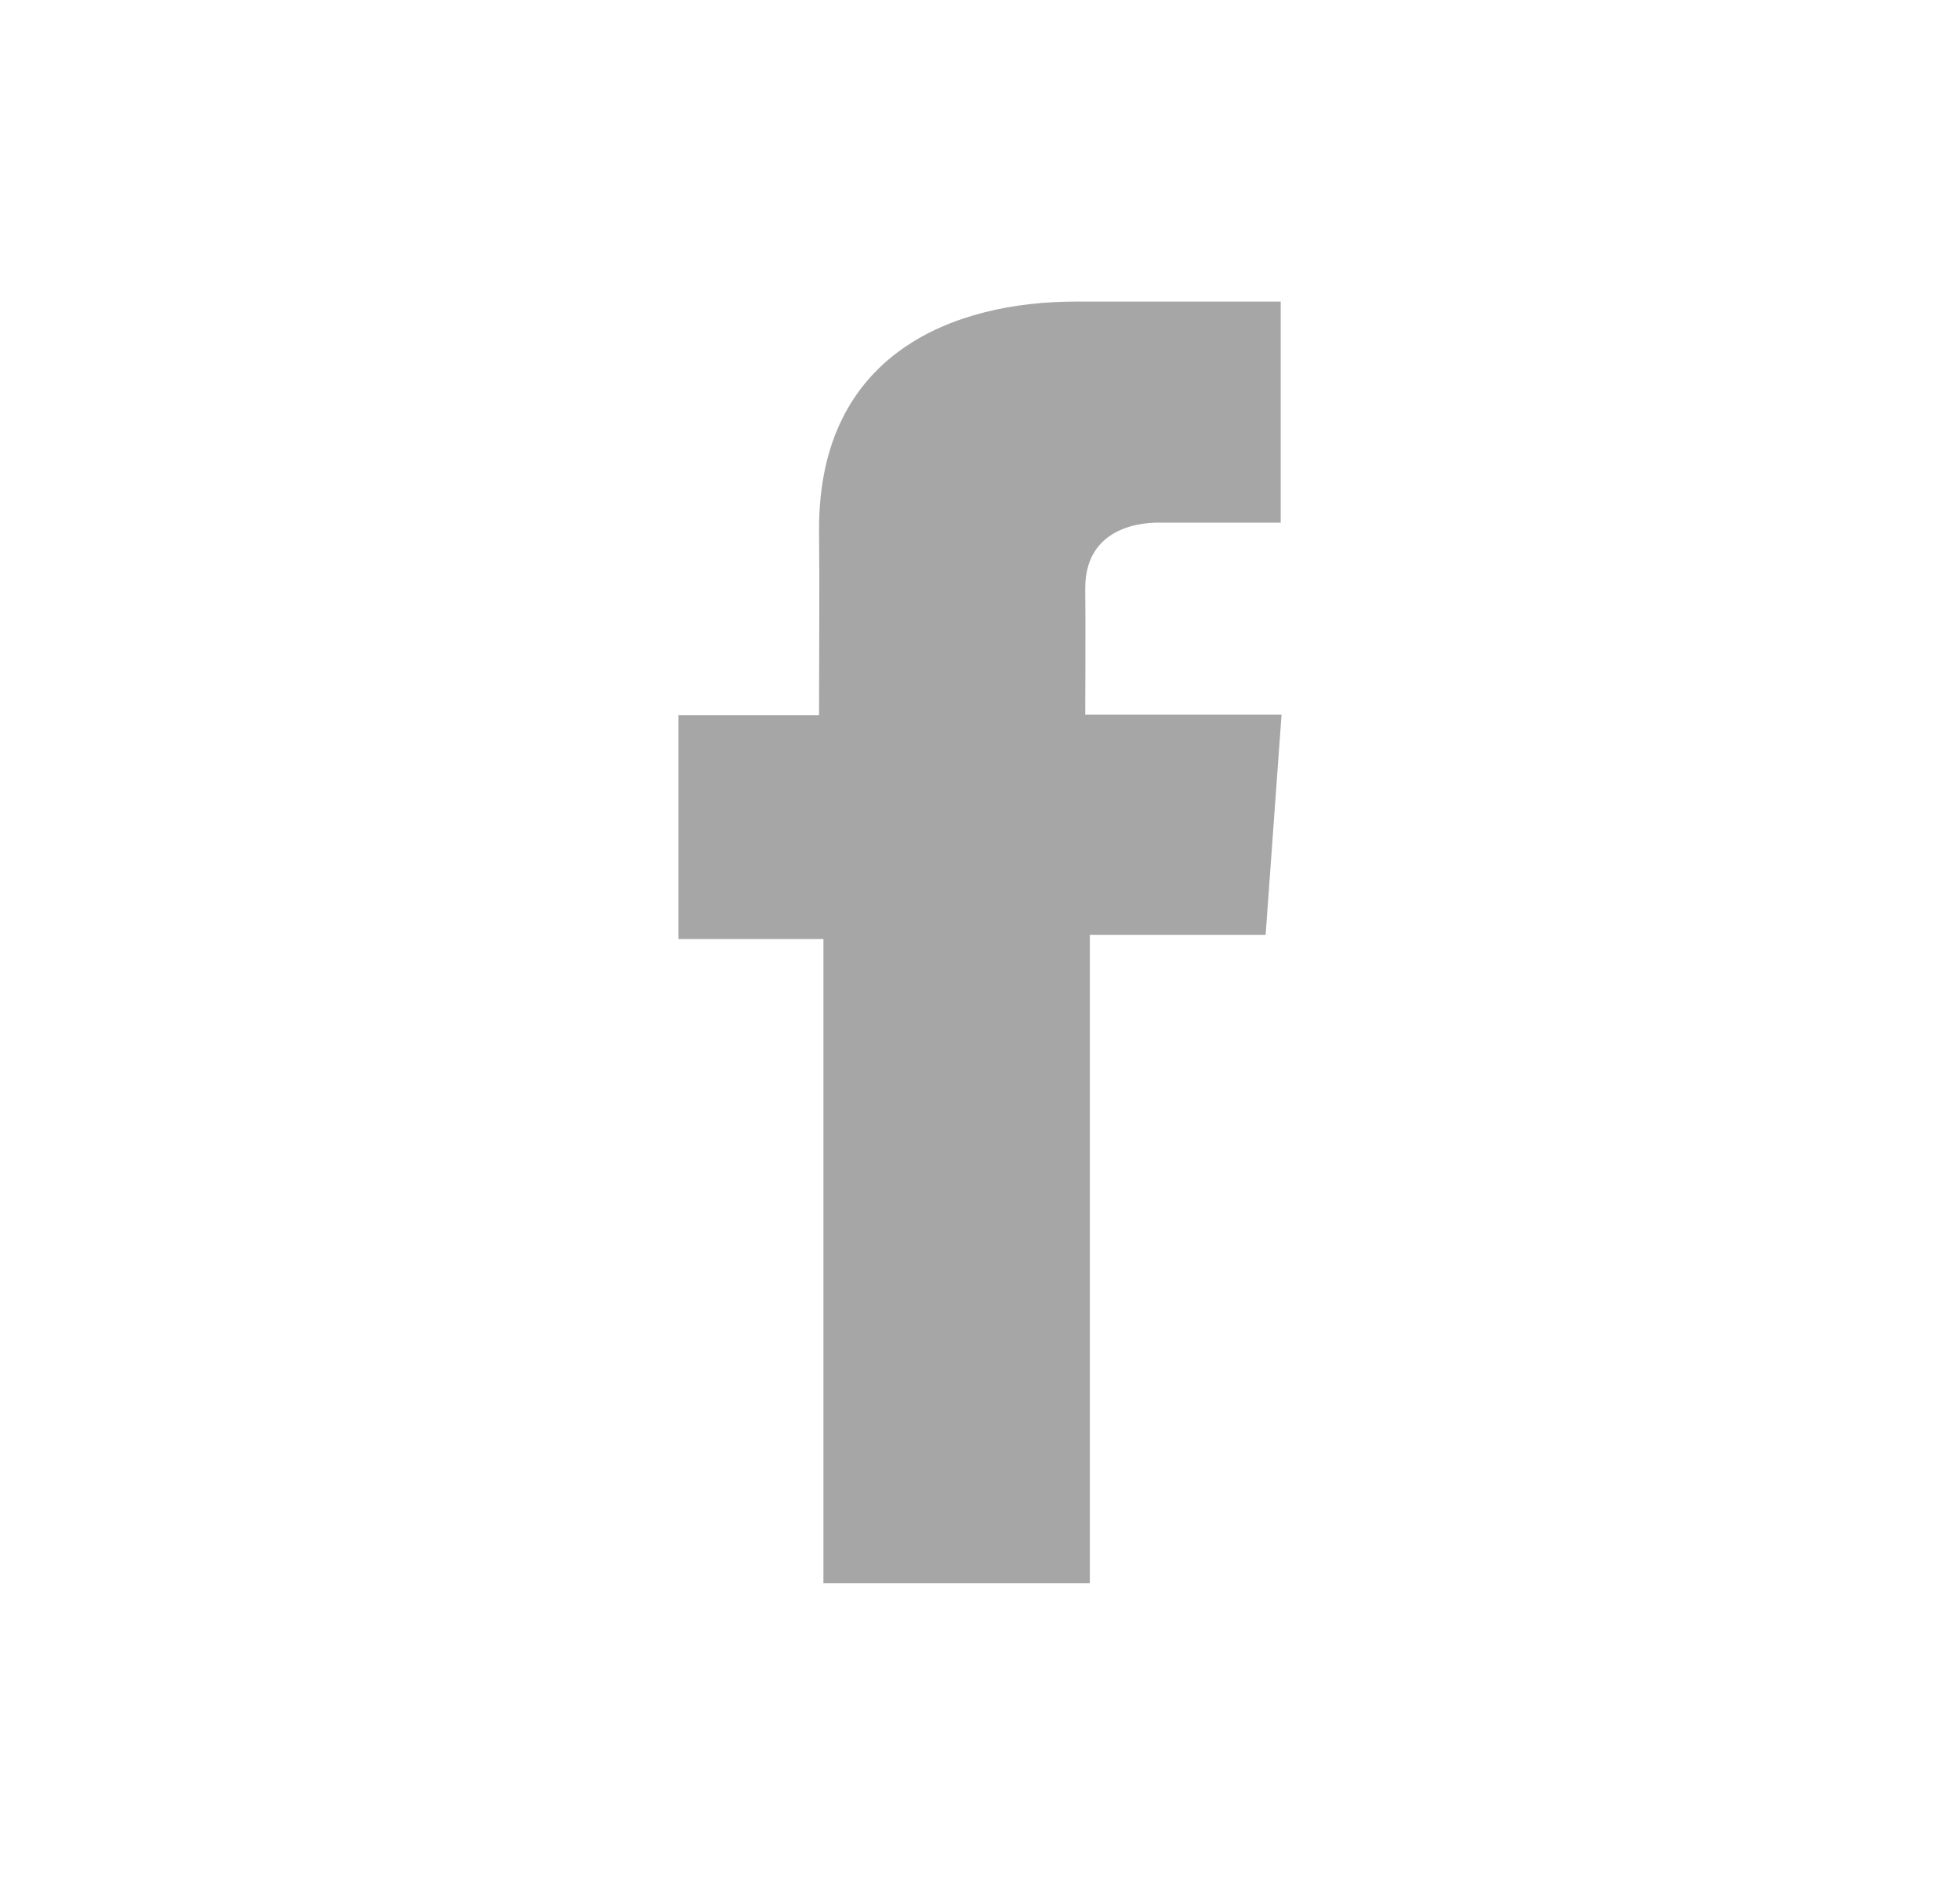
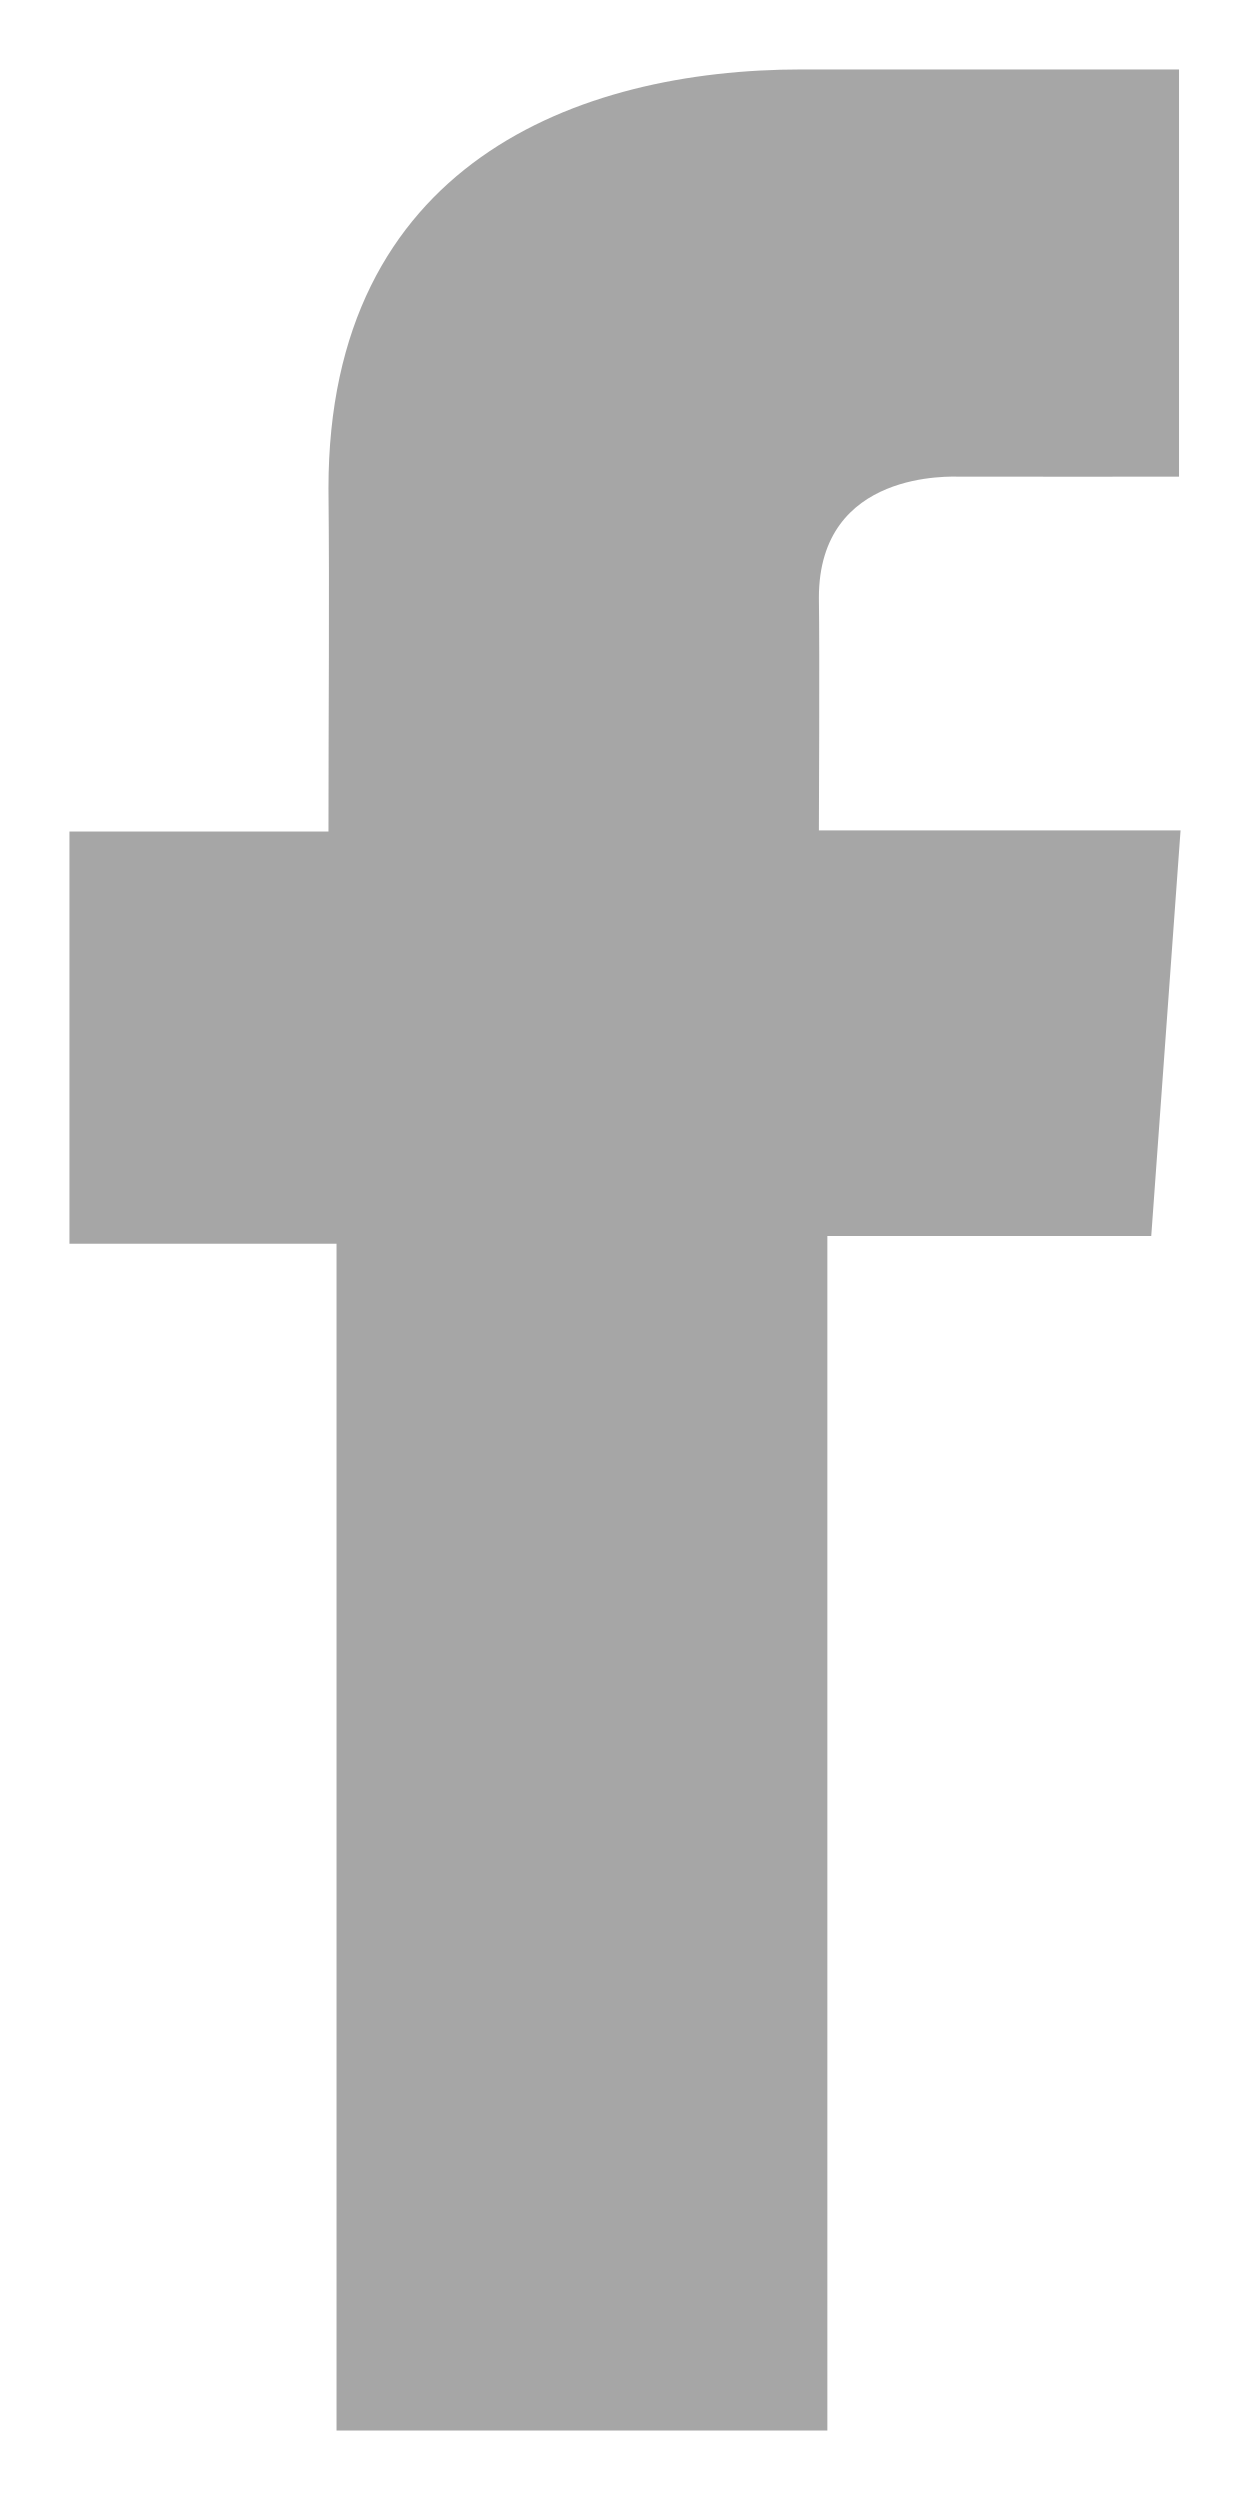
- <svg xmlns="http://www.w3.org/2000/svg" width="26" height="25" viewBox="0 0 26 25" fill="none">
-   <path d="M16.988 4H14.271C12.659 4 10.865 4.678 10.865 7.015C10.873 7.83 10.865 8.609 10.865 9.487H9V12.455H10.923V21H14.457V12.399H16.789L17 9.479H14.396C14.396 9.479 14.402 8.18 14.396 7.803C14.396 6.879 15.357 6.932 15.415 6.932C15.872 6.932 16.761 6.933 16.989 6.932V4H16.988Z" fill="#A6A6A6" />
+ <svg xmlns="http://www.w3.org/2000/svg" width="9" height="18" viewBox="0 0 9 18" fill="none">
+   <path d="M8.488 0.5H5.771C4.159 0.5 2.365 1.178 2.365 3.515C2.373 4.33 2.365 5.109 2.365 5.987H0.5V8.955H2.423V17.5H5.957V8.899H8.289L8.5 5.979H5.896C5.896 5.979 5.902 4.68 5.896 4.303C5.896 3.379 6.857 3.432 6.915 3.432C7.372 3.432 8.261 3.433 8.489 3.432V0.5H8.488Z" fill="#A6A6A6" />
</svg>
